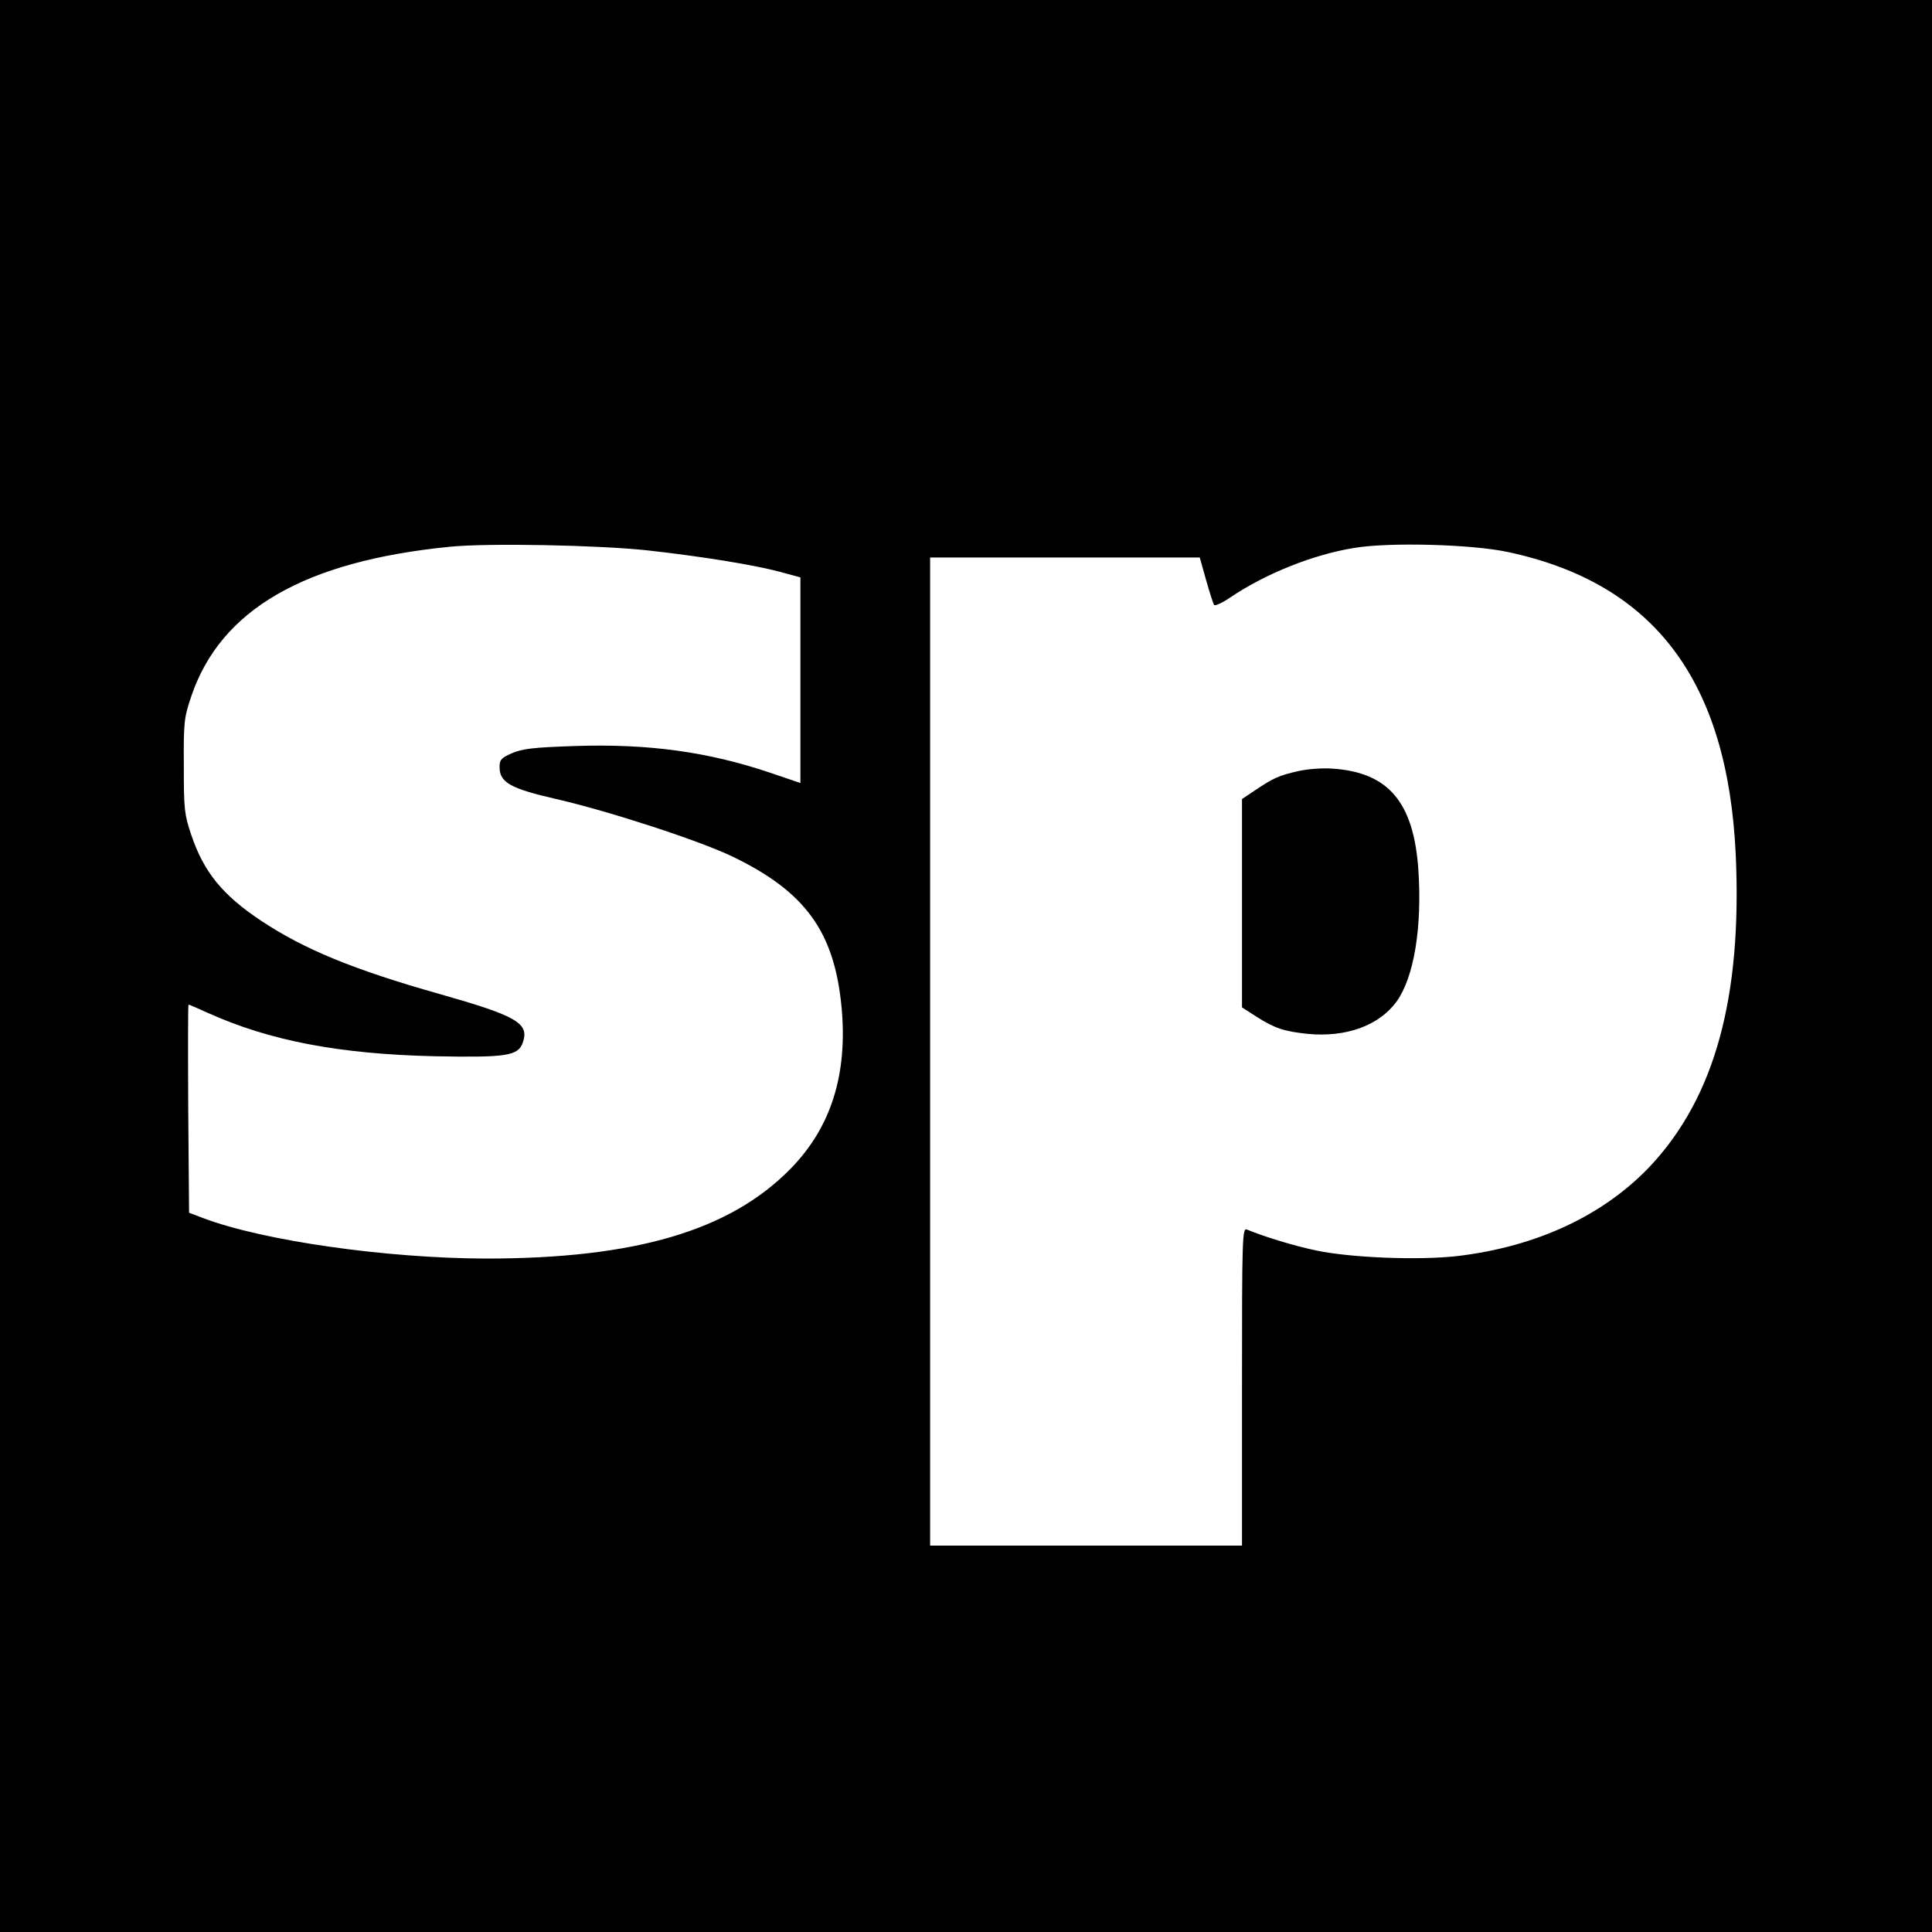
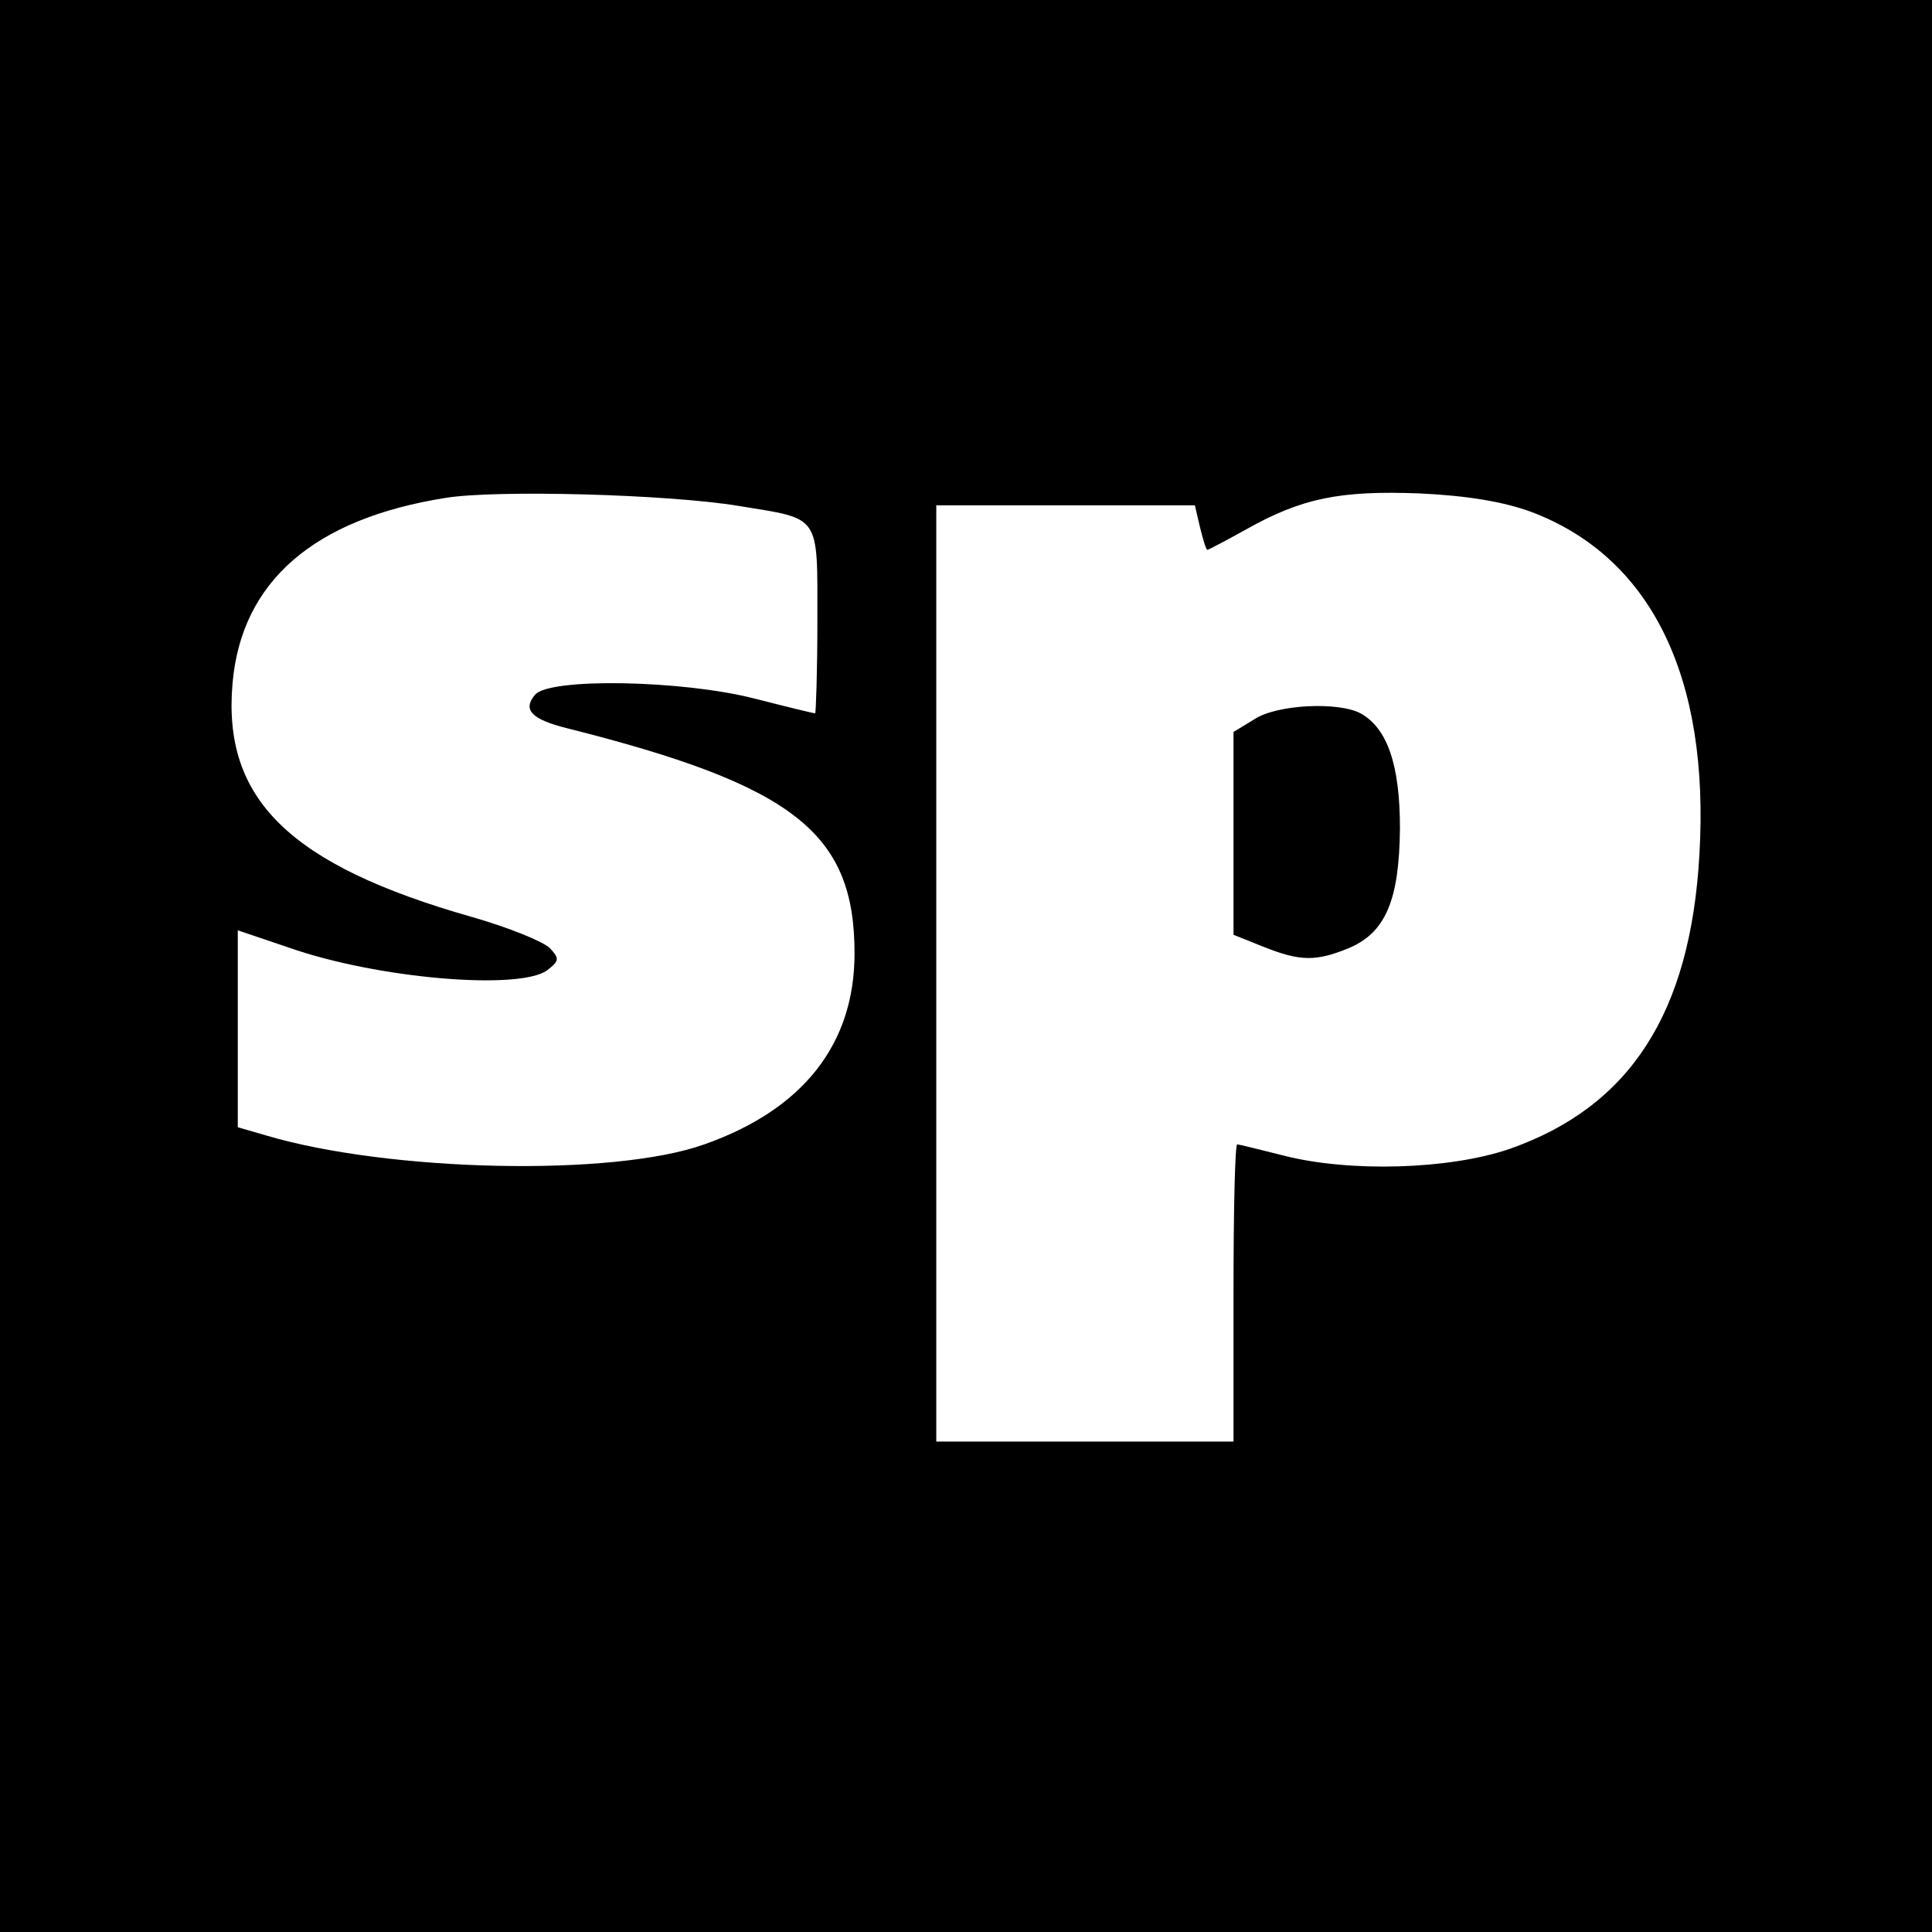
- <svg xmlns="http://www.w3.org/2000/svg" version="1.0" width="700pt" height="700pt" viewBox="0 0 700 700" preserveAspectRatio="xMidYMid meet">
-   <g transform="translate(0,700) scale(0.1,-0.1)" fill="#000000" stroke="none">
-     <path d="M0 3500 l0 -3500 3500 0 3500 0 0 3500 0 3500 -3500 0 -3500 0 0 -3500z m2345 1506 c198 -22 382 -52 478 -77 l77 -21 0 -373 0 -372 -112 38 c-223 75 -439 105 -706 96 -151 -5 -190 -10 -227 -26 -39 -17 -45 -24 -45 -50 0 -56 39 -78 205 -116 192 -44 520 -151 640 -209 263 -127 368 -272 394 -544 23 -245 -38 -437 -185 -587 -220 -224 -562 -325 -1103 -325 -360 1 -807 64 -1026 147 l-50 19 -3 377 c-1 207 -1 377 1 377 3 0 33 -13 68 -29 226 -102 477 -150 824 -158 259 -5 302 1 319 49 25 71 -21 97 -303 177 -311 88 -490 162 -645 265 -140 93 -208 177 -253 311 -25 74 -27 92 -27 250 -1 160 1 175 27 252 106 314 410 490 937 542 136 14 539 6 715 -13z m3118 -6 c531 -113 797 -467 826 -1098 23 -516 -76 -876 -308 -1125 -169 -180 -413 -294 -701 -328 -141 -16 -386 -6 -510 20 -81 17 -186 49 -252 76 -17 7 -18 -24 -18 -569 l0 -576 -565 0 -565 0 0 1790 0 1790 489 0 488 0 23 -82 c13 -46 26 -86 29 -90 4 -4 30 8 58 27 129 87 301 156 451 180 127 21 425 13 555 -15z" />
-     <path d="M4703 4206 c-69 -16 -88 -24 -155 -69 l-48 -32 0 -378 0 -377 53 -34 c66 -42 100 -53 186 -62 139 -13 257 30 321 117 63 88 93 267 79 478 -17 244 -108 352 -309 366 -37 3 -91 -1 -127 -9z" />
+ <svg xmlns="http://www.w3.org/2000/svg" version="1.0" width="260pt" height="260pt" viewBox="0 0 260 260" preserveAspectRatio="xMidYMid meet">
+   <g transform="translate(0,260) scale(0.1,-0.1)" fill="#000000" stroke="none">
+     <path d="M0 1300 l0 -1300 1300 0 1300 0 0 1300 0 1300 -1300 0 -1300 0 0 -1300z m995 619 c110 -18 105 -10 105 -154 0 -69 -2 -125 -3 -125 -2 0 -39 9 -82 20 -98 25 -276 28 -295 5 -17 -20 -5 -33 43 -45 306 -77 387 -141 387 -303 0 -122 -69 -210 -202 -257 -123 -44 -425 -37 -590 12 l-38 11 0 133 0 132 68 -23 c119 -42 310 -58 348 -31 17 13 17 16 4 30 -9 9 -56 28 -105 42 -246 70 -336 159 -322 315 12 136 109 221 287 249 67 11 299 5 395 -11z m1066 -8 c161 -61 240 -222 226 -461 -12 -213 -93 -339 -255 -396 -81 -28 -216 -32 -305 -9 -32 8 -60 15 -62 15 -3 0 -5 -90 -5 -200 l0 -200 -200 0 -200 0 0 630 0 630 174 0 174 0 7 -30 c4 -16 8 -30 10 -30 1 0 24 12 51 27 76 43 128 53 234 49 64 -3 113 -11 151 -25z" />
+     <path d="M1688 1632 l-28 -17 0 -136 0 -137 40 -16 c50 -20 71 -20 115 -2 50 21 68 65 69 161 0 86 -17 135 -53 155 -30 16 -113 12 -143 -8z" />
  </g>
</svg>
